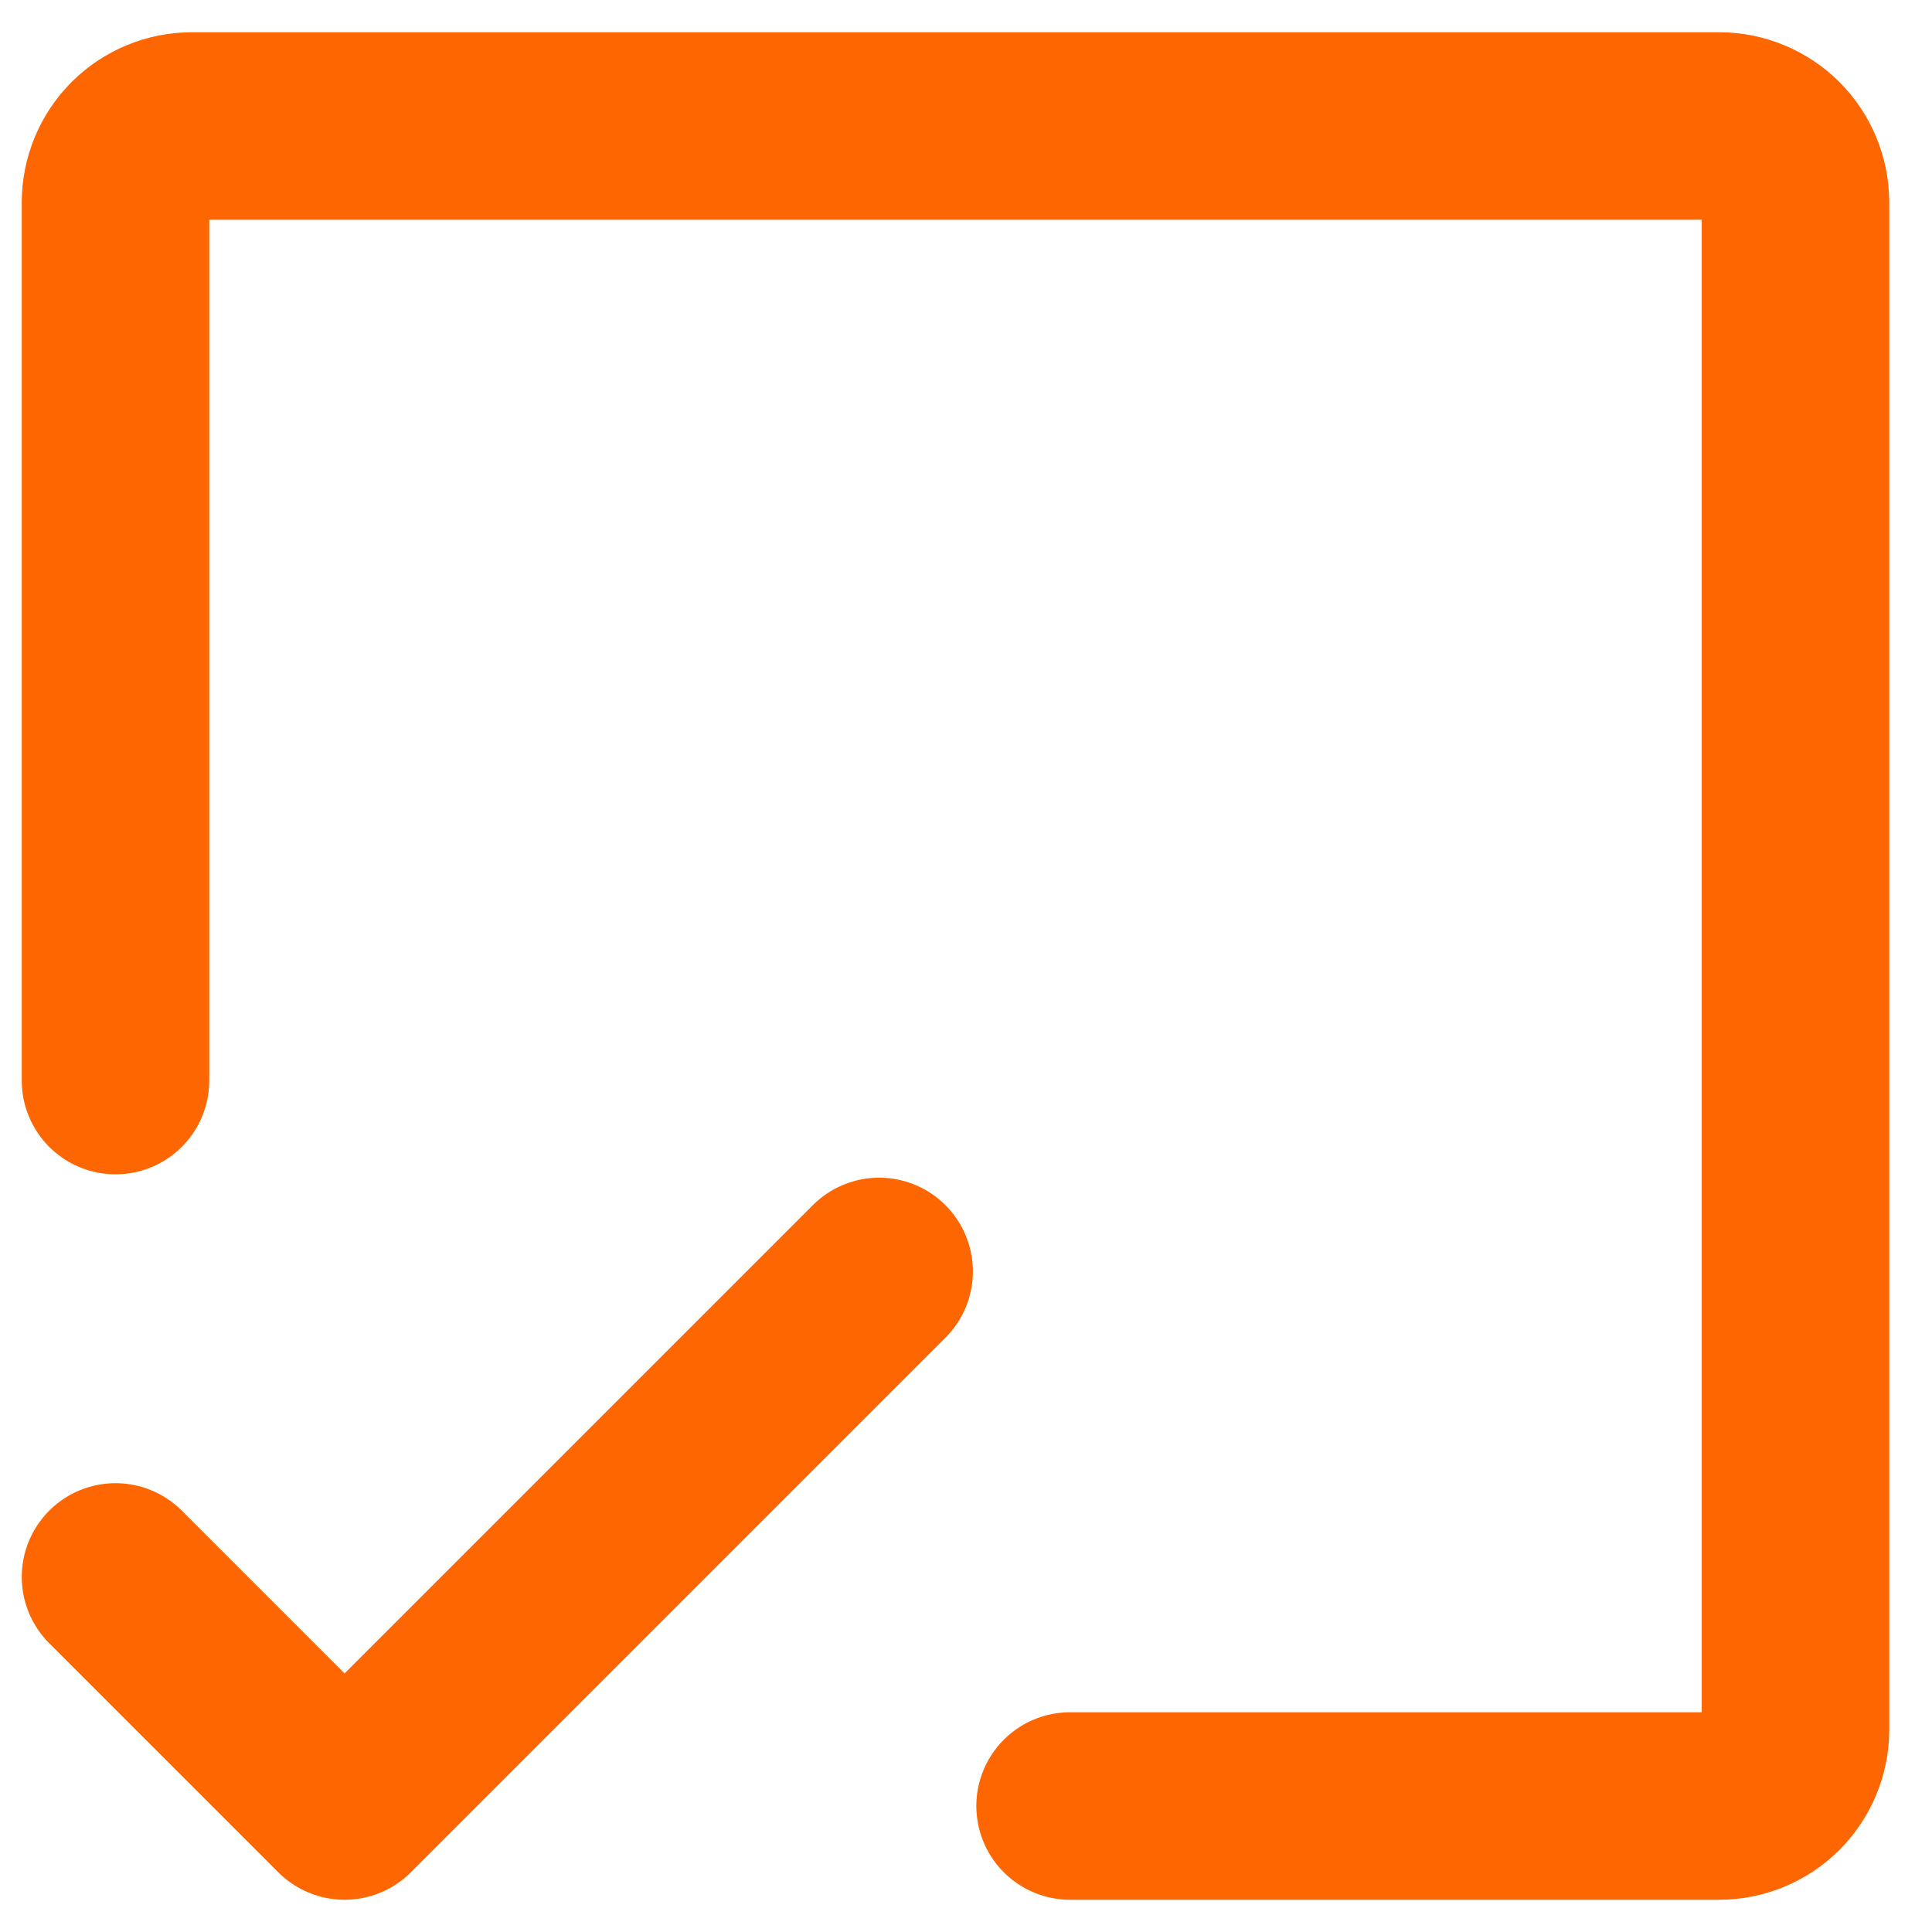
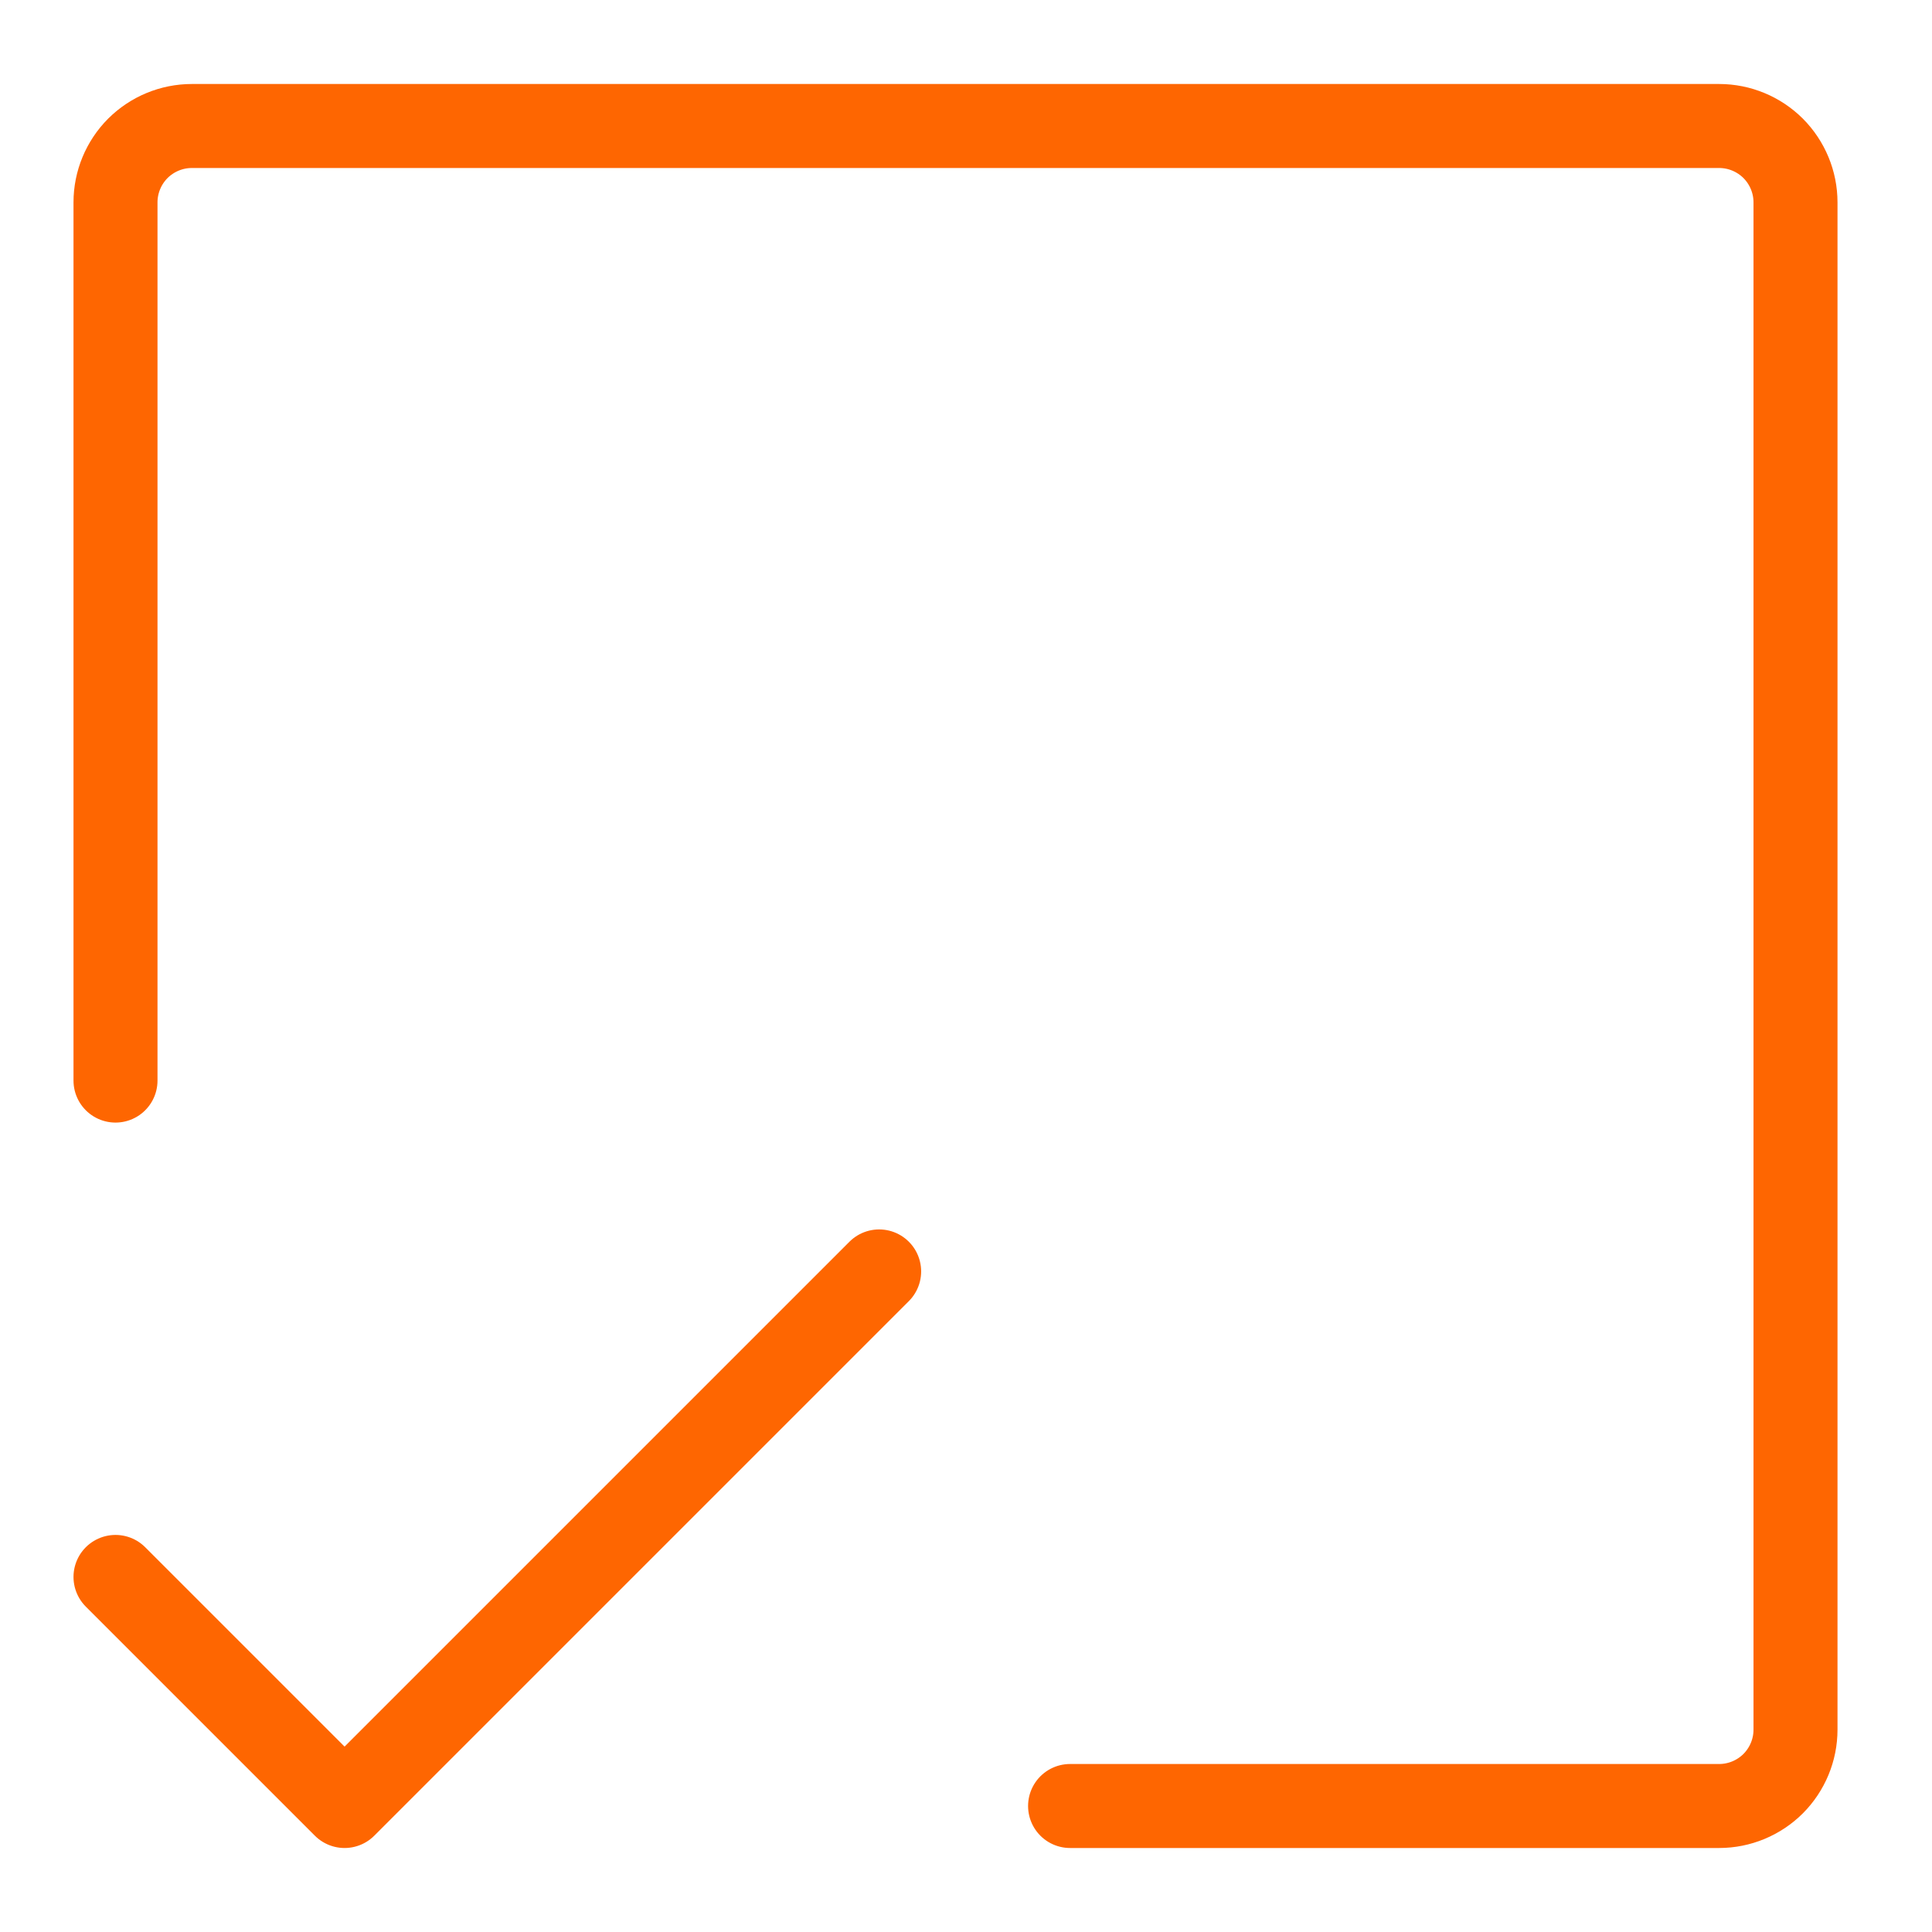
<svg xmlns="http://www.w3.org/2000/svg" width="23" height="23" viewBox="0 0 23 23" fill="none">
-   <path d="M1.375 12.864V2.409C1.375 2.168 1.471 1.937 1.641 1.766C1.812 1.596 2.043 1.5 2.284 1.5H20.466C20.707 1.5 20.938 1.596 21.109 1.766C21.279 1.937 21.375 2.168 21.375 2.409V20.591C21.375 20.832 21.279 21.063 21.109 21.234C20.938 21.404 20.707 21.5 20.466 21.5H12.739M1.375 18.773L4.102 21.5L10.466 15.136" stroke="#FE6601" stroke-width="2.232" stroke-linecap="round" stroke-linejoin="round" />
+   <path d="M1.375 12.864V2.409C1.375 2.168 1.471 1.937 1.641 1.766C1.812 1.596 2.043 1.5 2.284 1.5H20.466C20.707 1.5 20.938 1.596 21.109 1.766C21.279 1.937 21.375 2.168 21.375 2.409V20.591C21.375 20.832 21.279 21.063 21.109 21.234C20.938 21.404 20.707 21.5 20.466 21.5H12.739M1.375 18.773L4.102 21.5L10.466 15.136" stroke="#FE6601" strokeWidth="2.232" stroke-linecap="round" stroke-linejoin="round" />
</svg>
